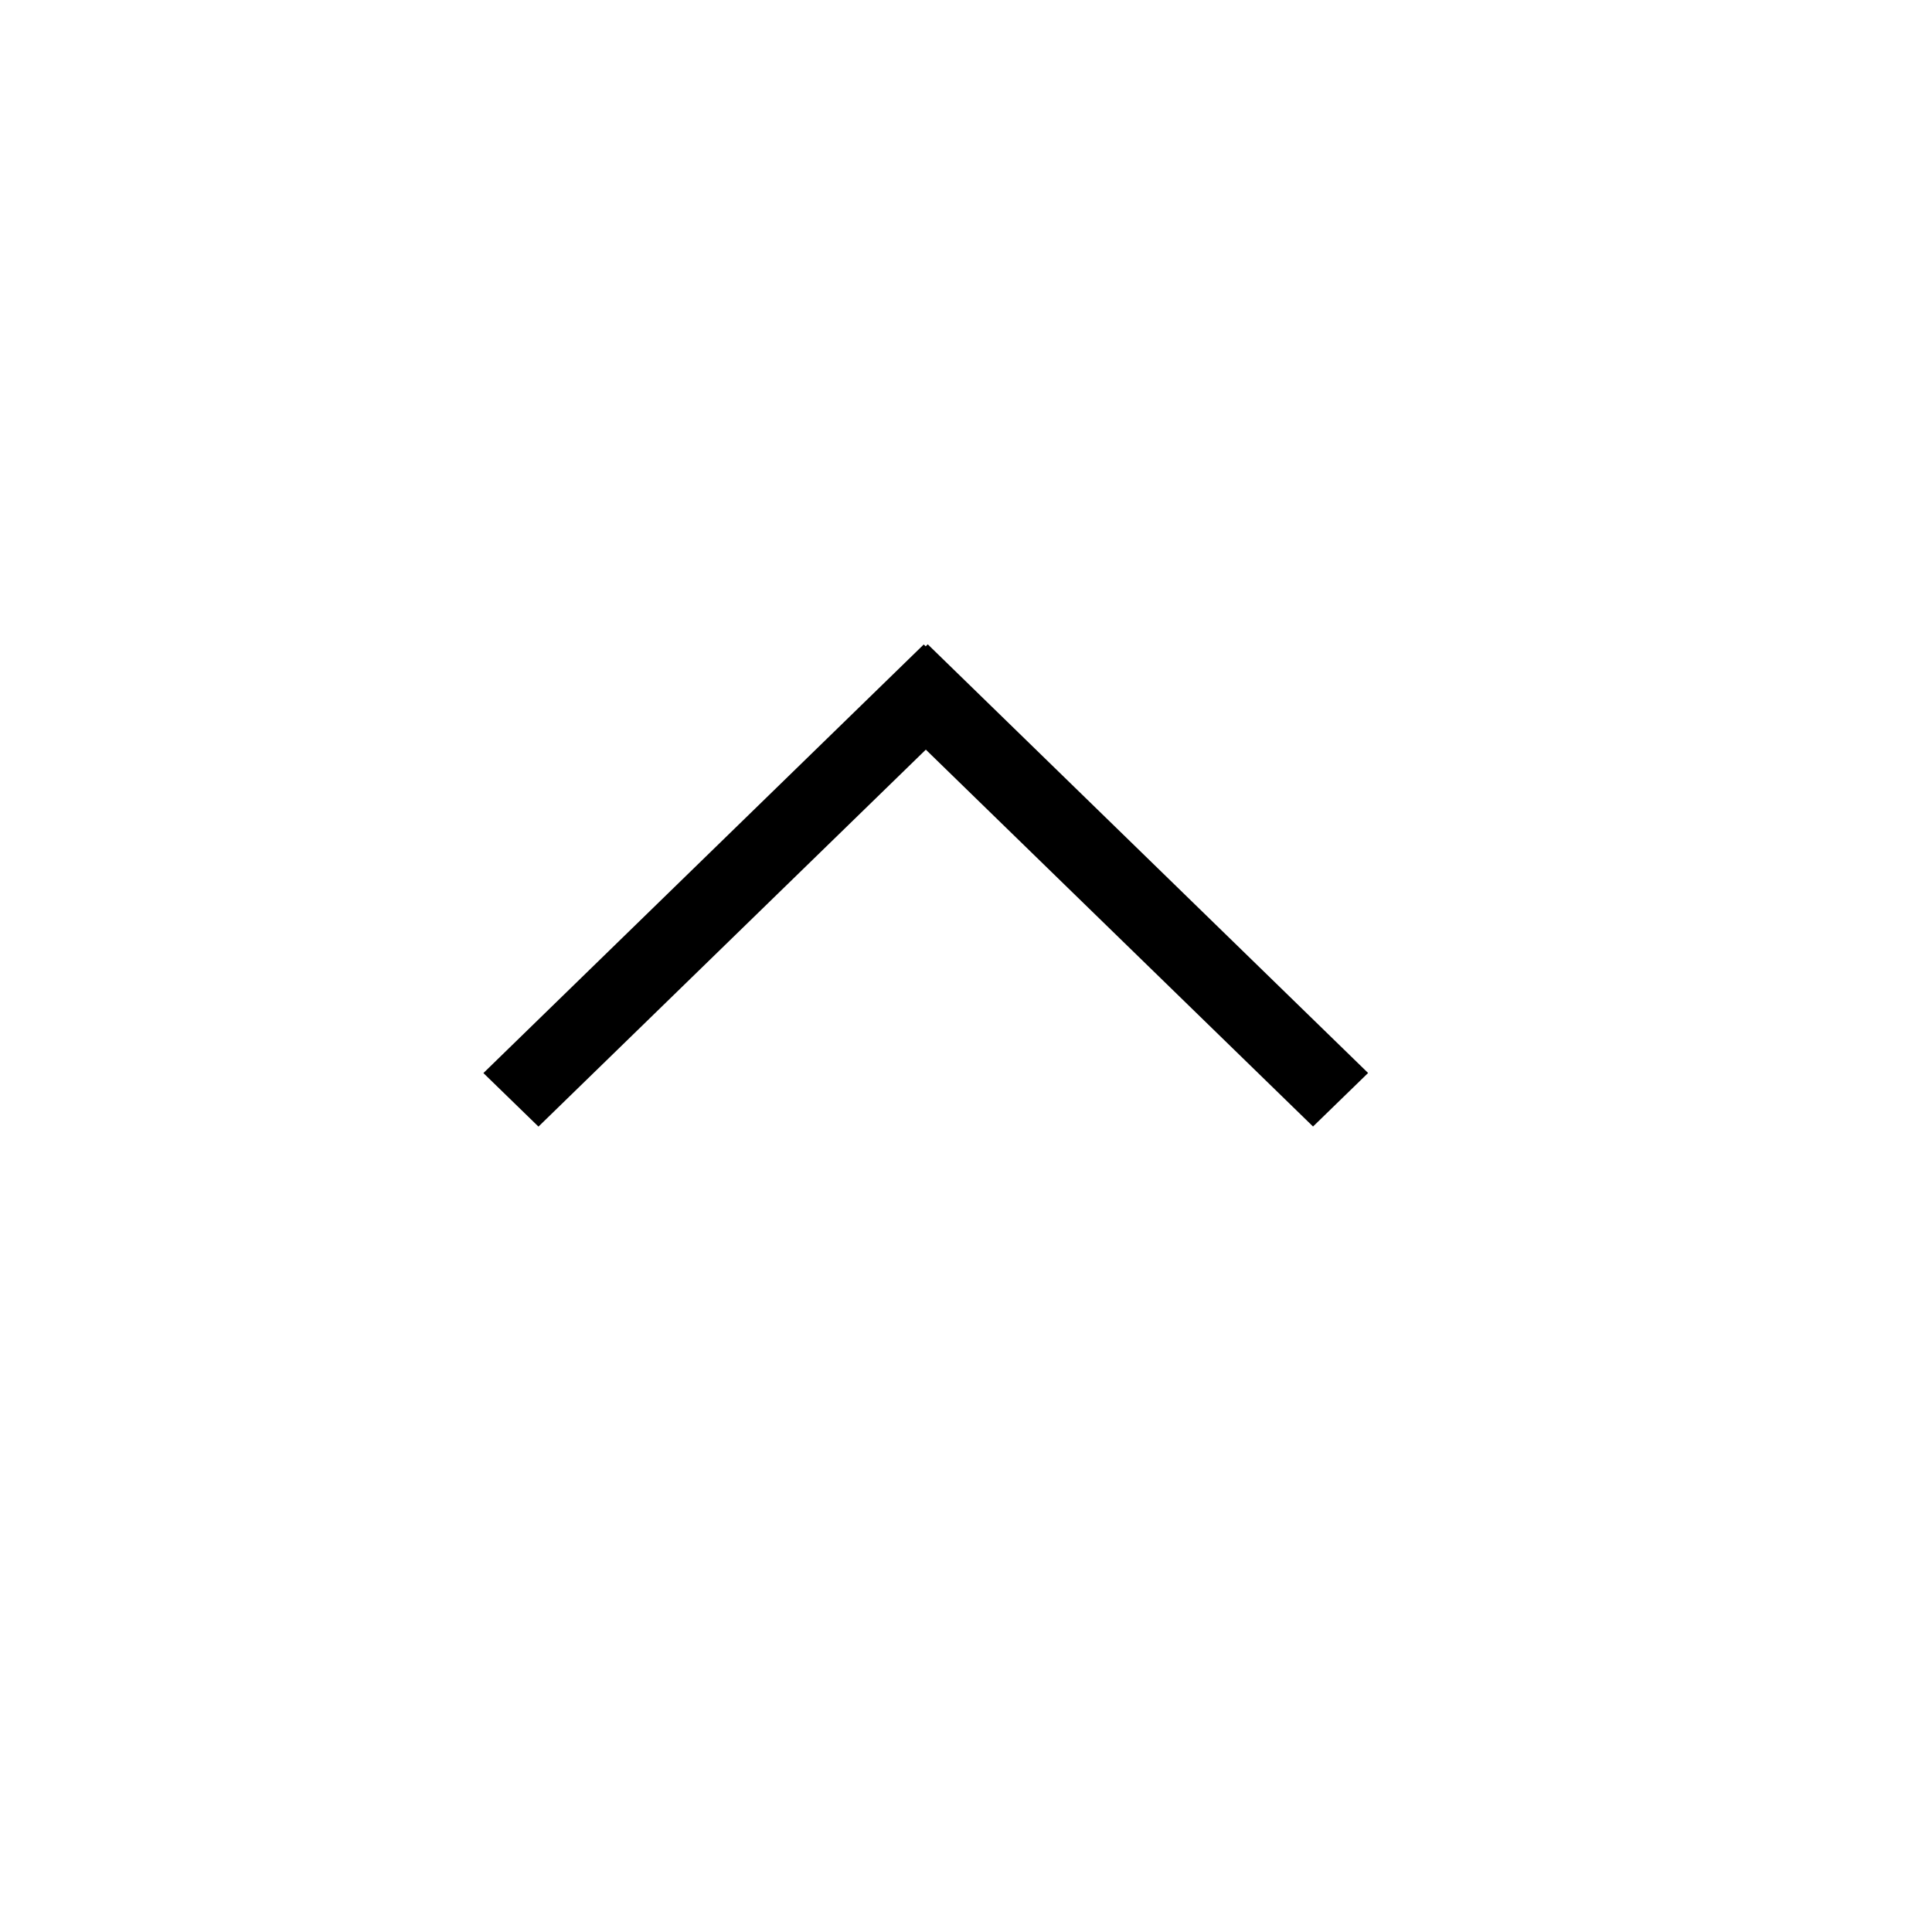
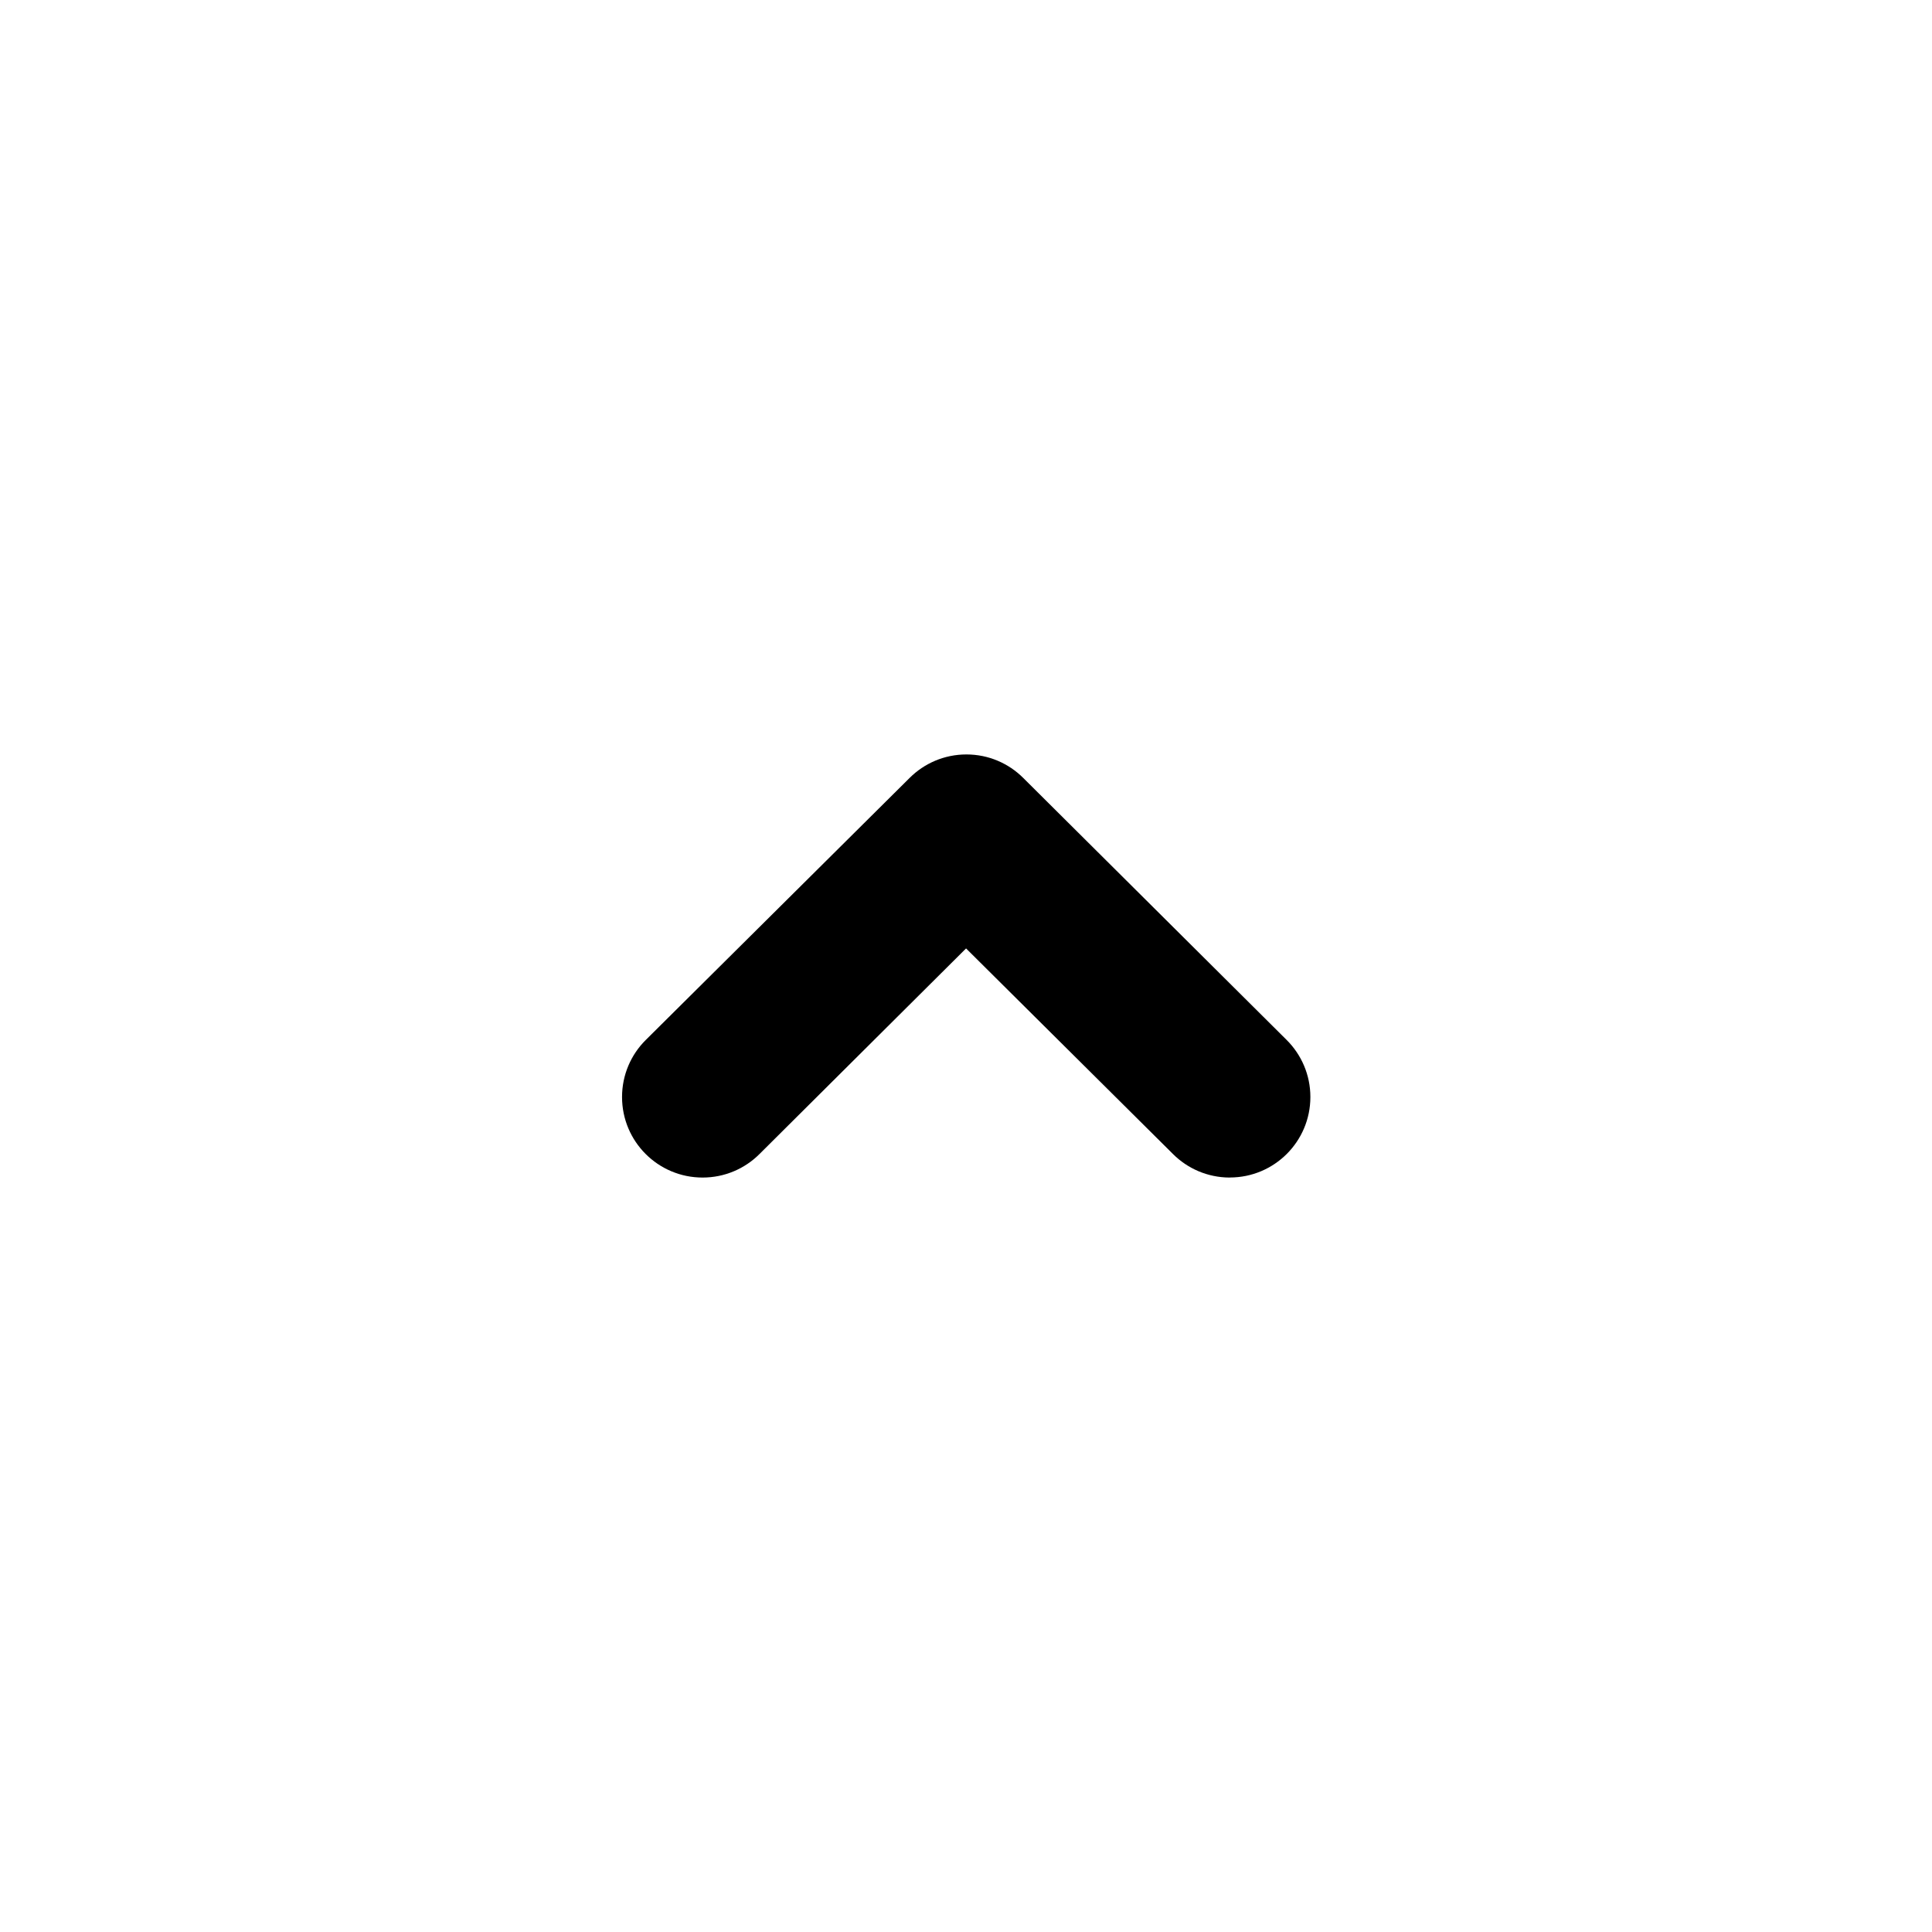
- <svg xmlns="http://www.w3.org/2000/svg" id="row_copy_11" data-name="row copy 11" width="24" height="24" viewBox="0 0 24 24">
-   <defs>
-     <style>
-       .cls-1 {
-         fill-rule: evenodd;
-       }
-     </style>
-   </defs>
-   <path class="cls-1" d="M16.995,13.329l-0.684.665-5.47-5.324,0.684-.666Z" />
-   <path id="Rectangle_1_copy" data-name="Rectangle 1 copy" class="cls-1" d="M6.689,13.995l-0.684-.665,5.47-5.324L12.16,8.671Z" />
+ <svg xmlns="http://www.w3.org/2000/svg" version="1.1" width="32" height="32" viewBox="0 0 32 32">
+   <path d="M20.363 19.504c-0.364-0.002-0.694-0.15-0.933-0.388l-3.429-3.407-3.423 3.407c-0.241 0.24-0.574 0.388-0.941 0.388-0.737 0-1.334-0.597-1.334-1.334 0-0.369 0.15-0.704 0.393-0.945l0-0 4.371-4.341c0.241-0.24 0.573-0.388 0.94-0.388s0.699 0.148 0.94 0.388l-0-0 4.364 4.341c0.243 0.242 0.393 0.576 0.393 0.945 0 0.736-0.597 1.333-1.333 1.333-0 0-0.001 0-0.001 0h0z" />
</svg>
